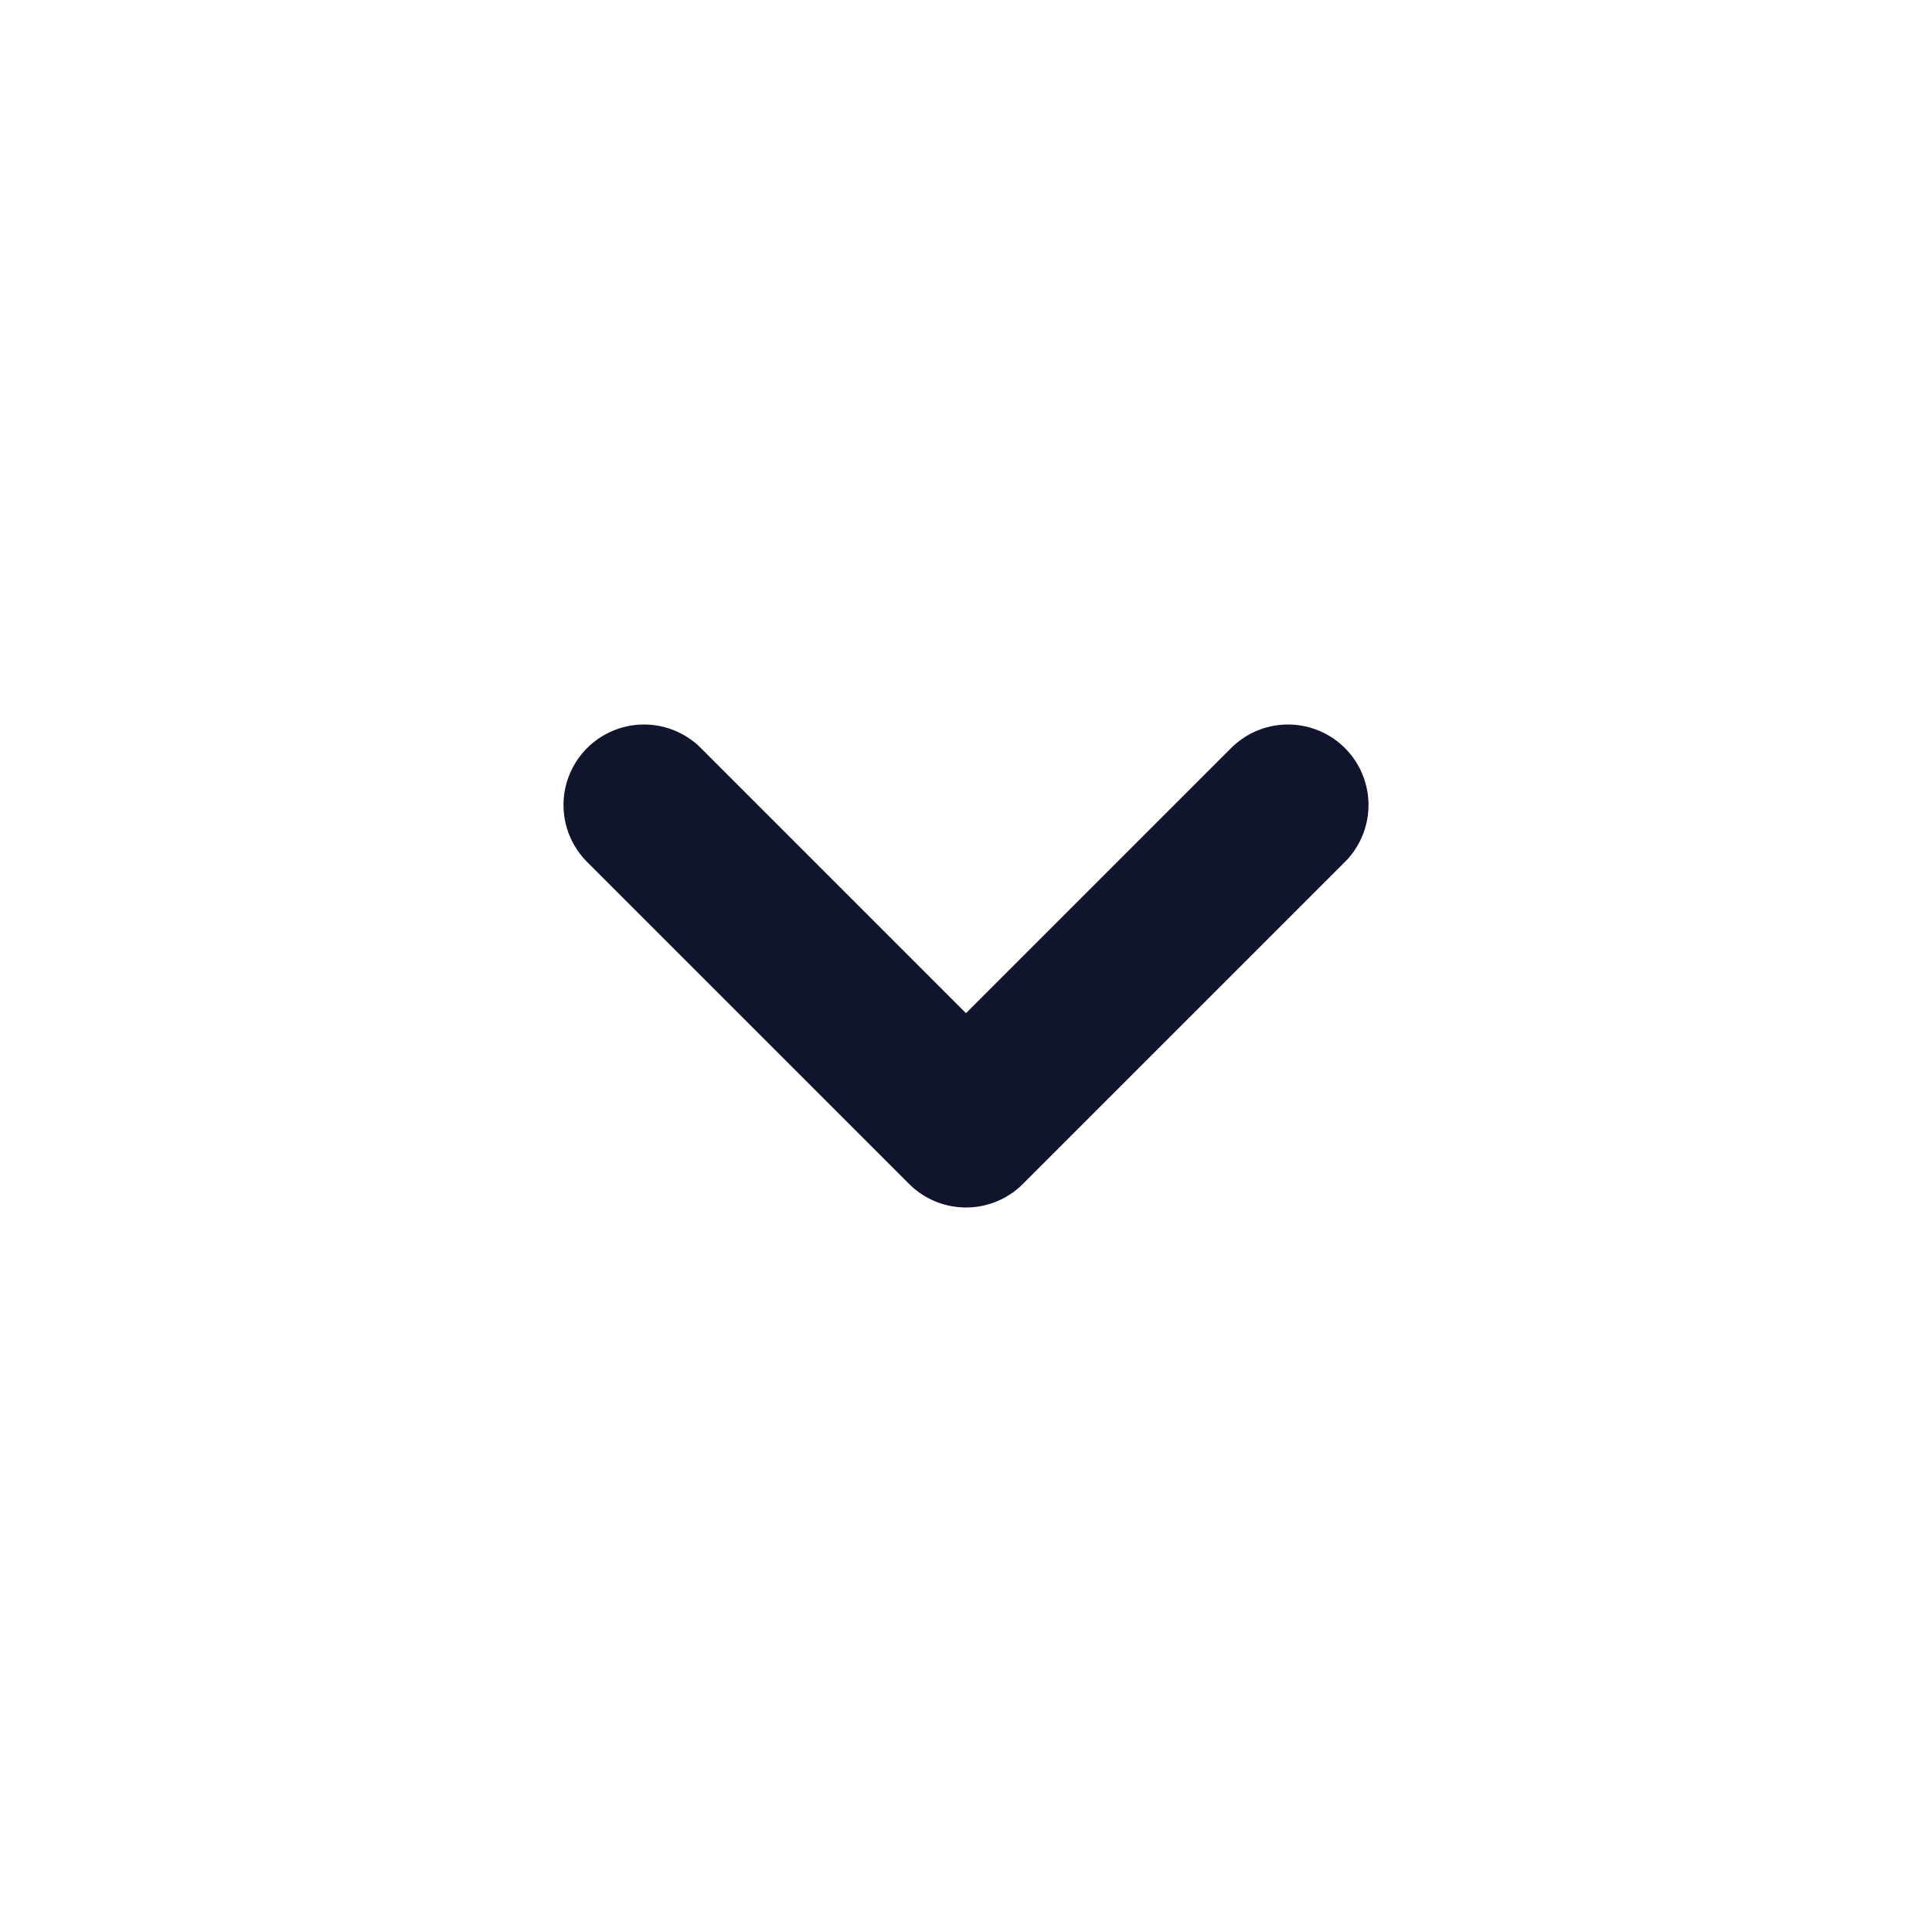
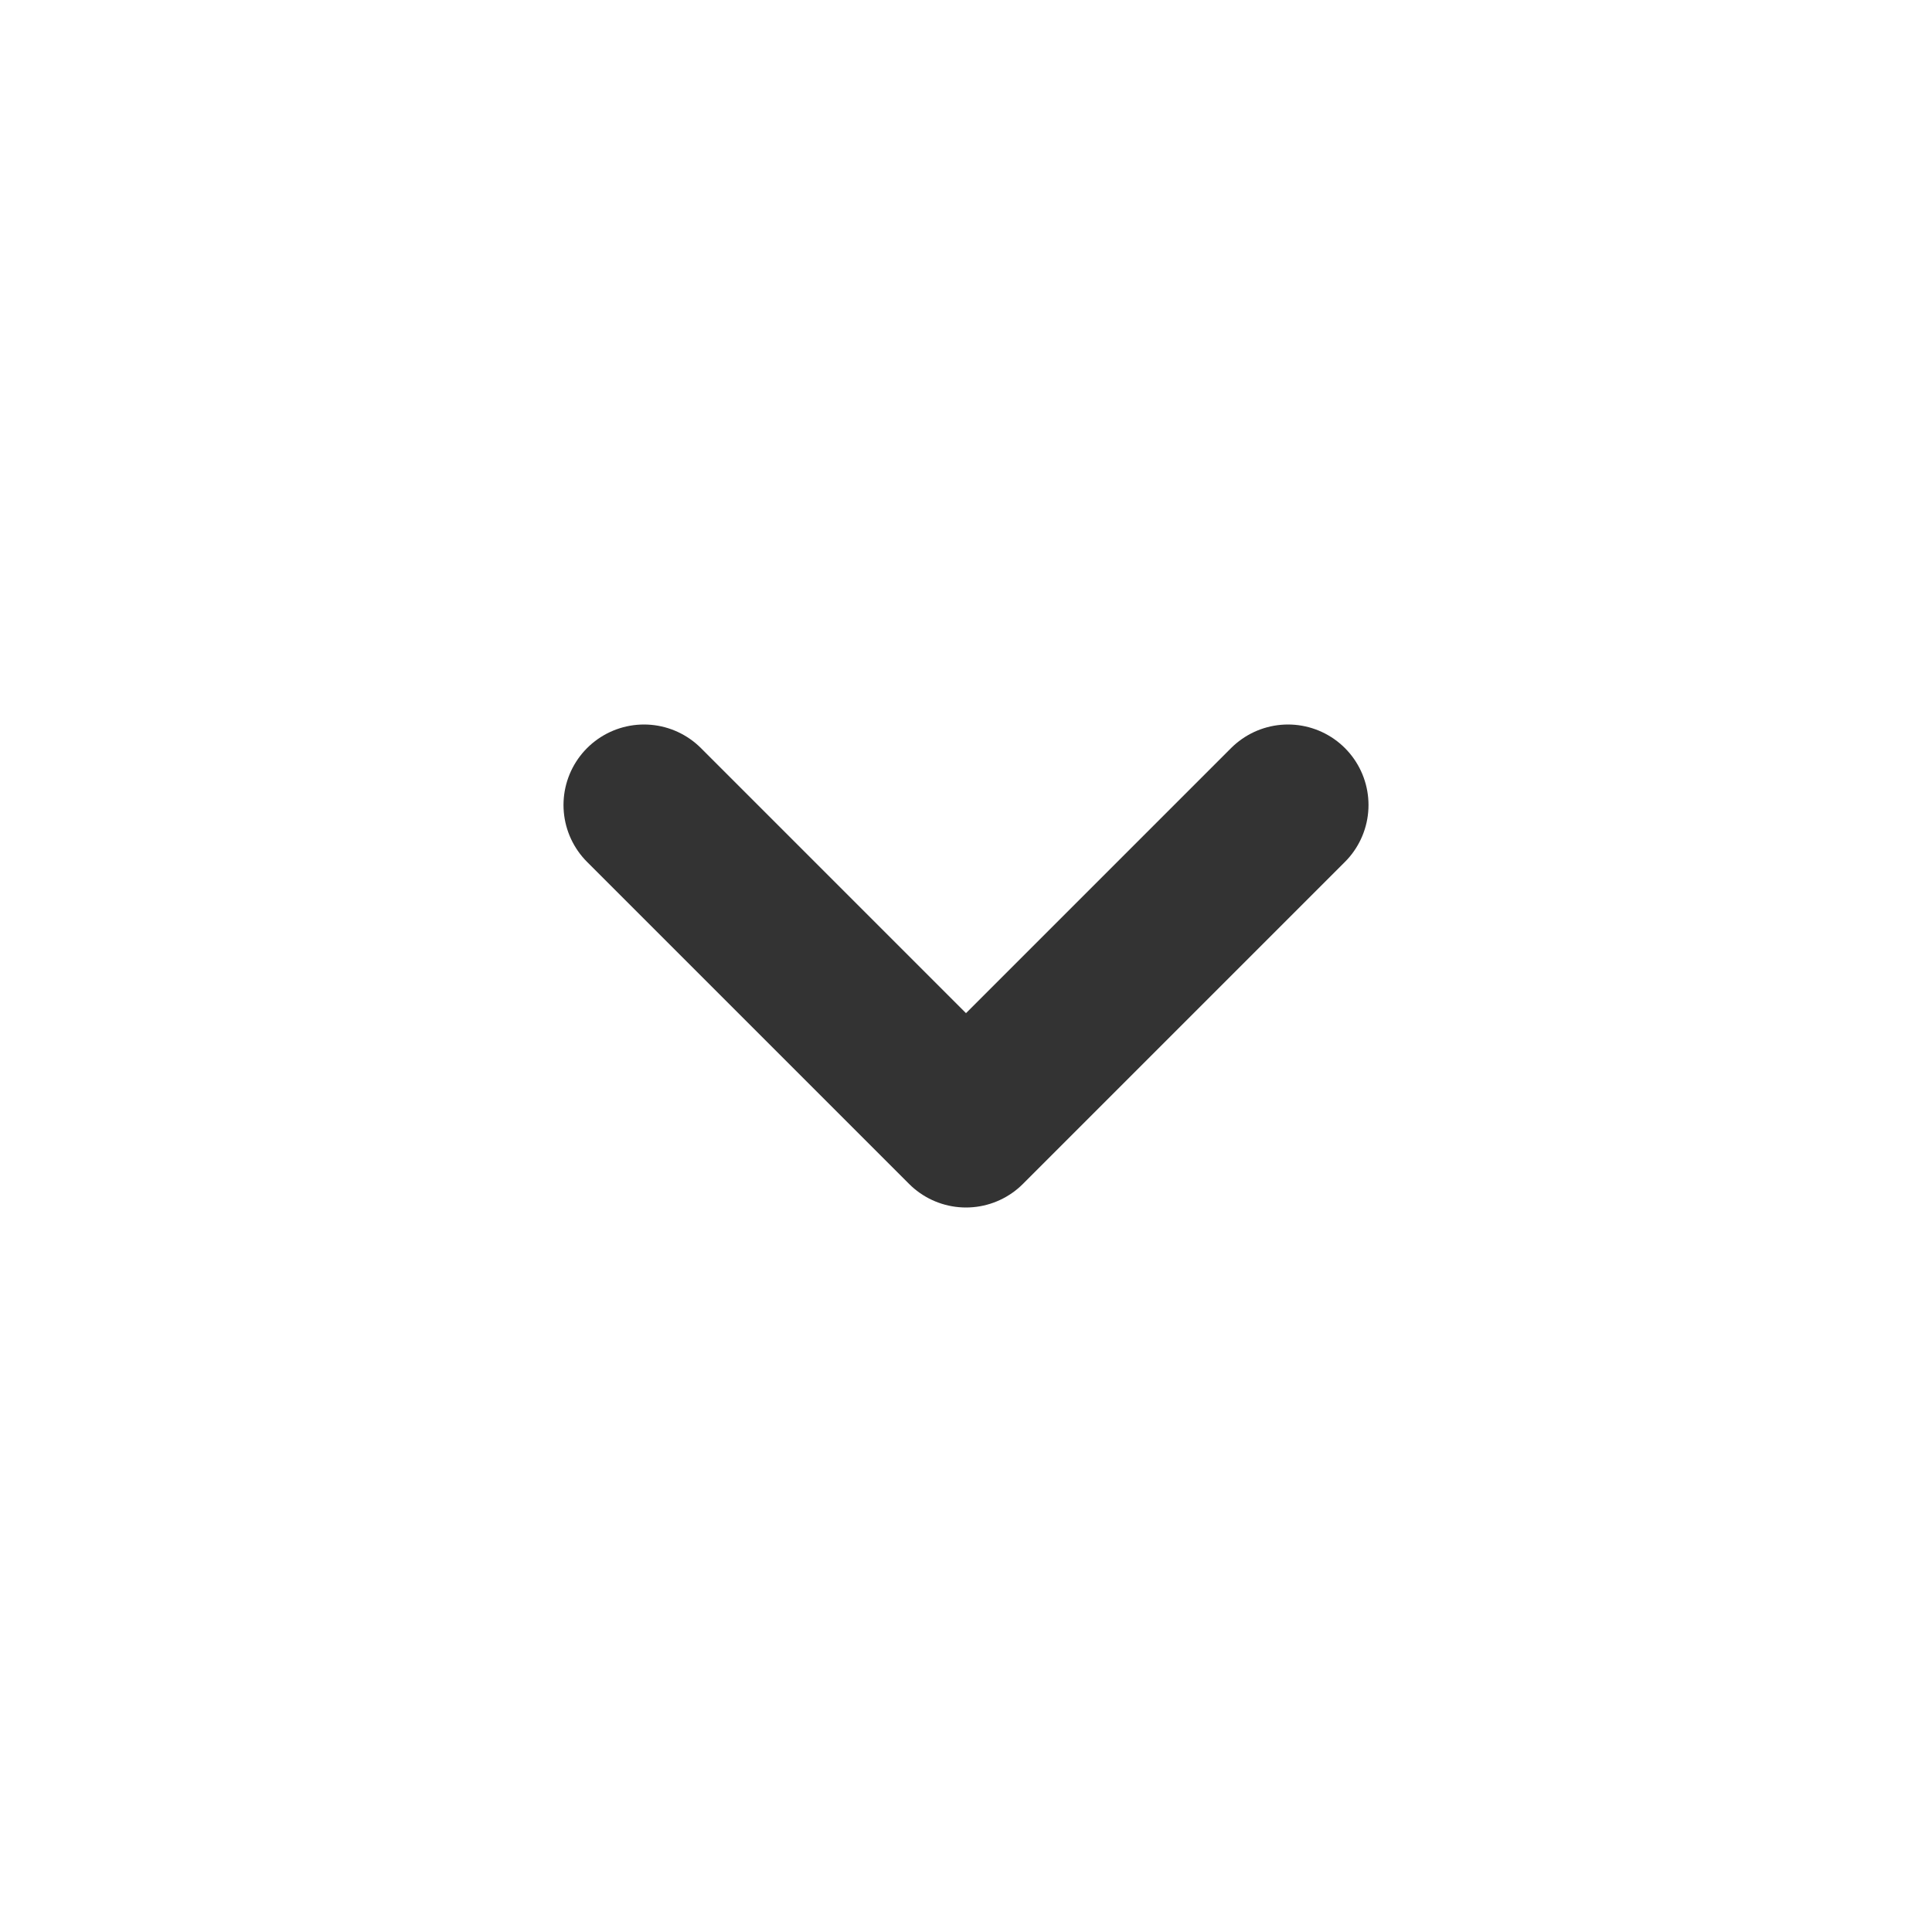
<svg xmlns="http://www.w3.org/2000/svg" width="24" height="24" viewBox="0 0 24 24" fill="none">
-   <path d="M16 10L12 14L8 10" stroke="#11142D" stroke-width="2" stroke-linecap="round" stroke-linejoin="round" />
+   <path d="M16 10L12 14L8 10" stroke="#333333" stroke-width="2" stroke-linecap="round" stroke-linejoin="round" />
</svg>
